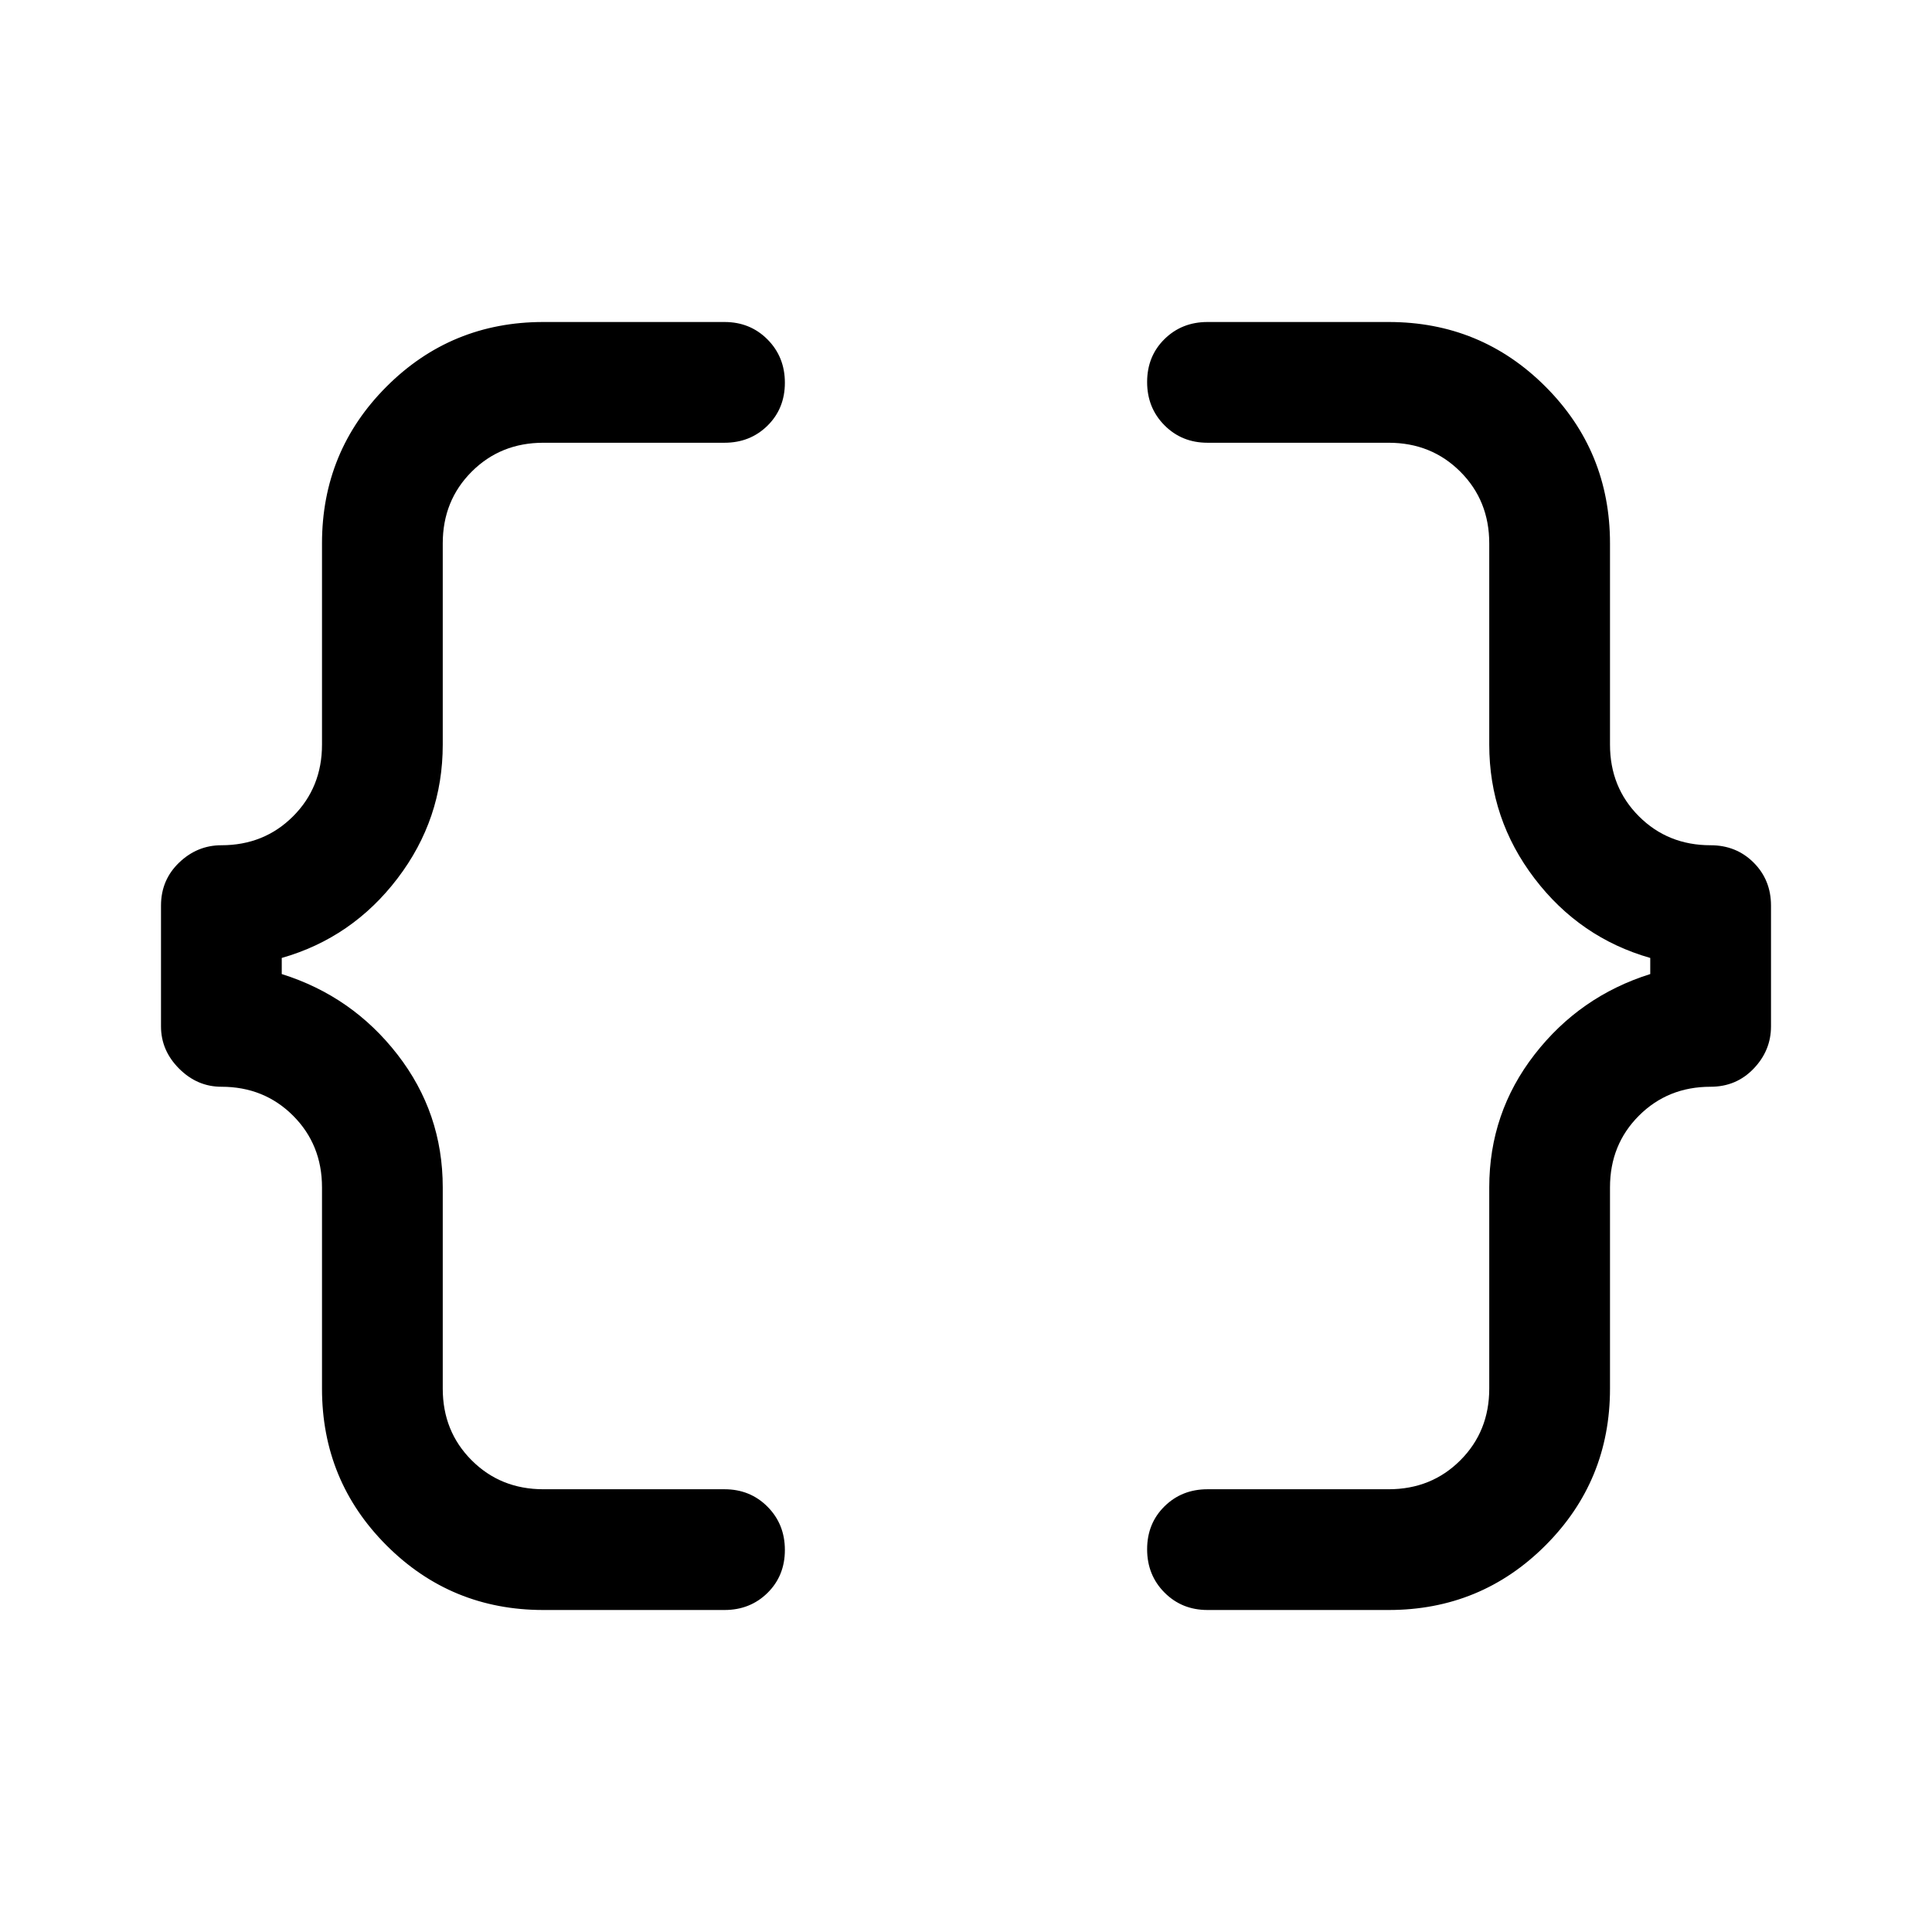
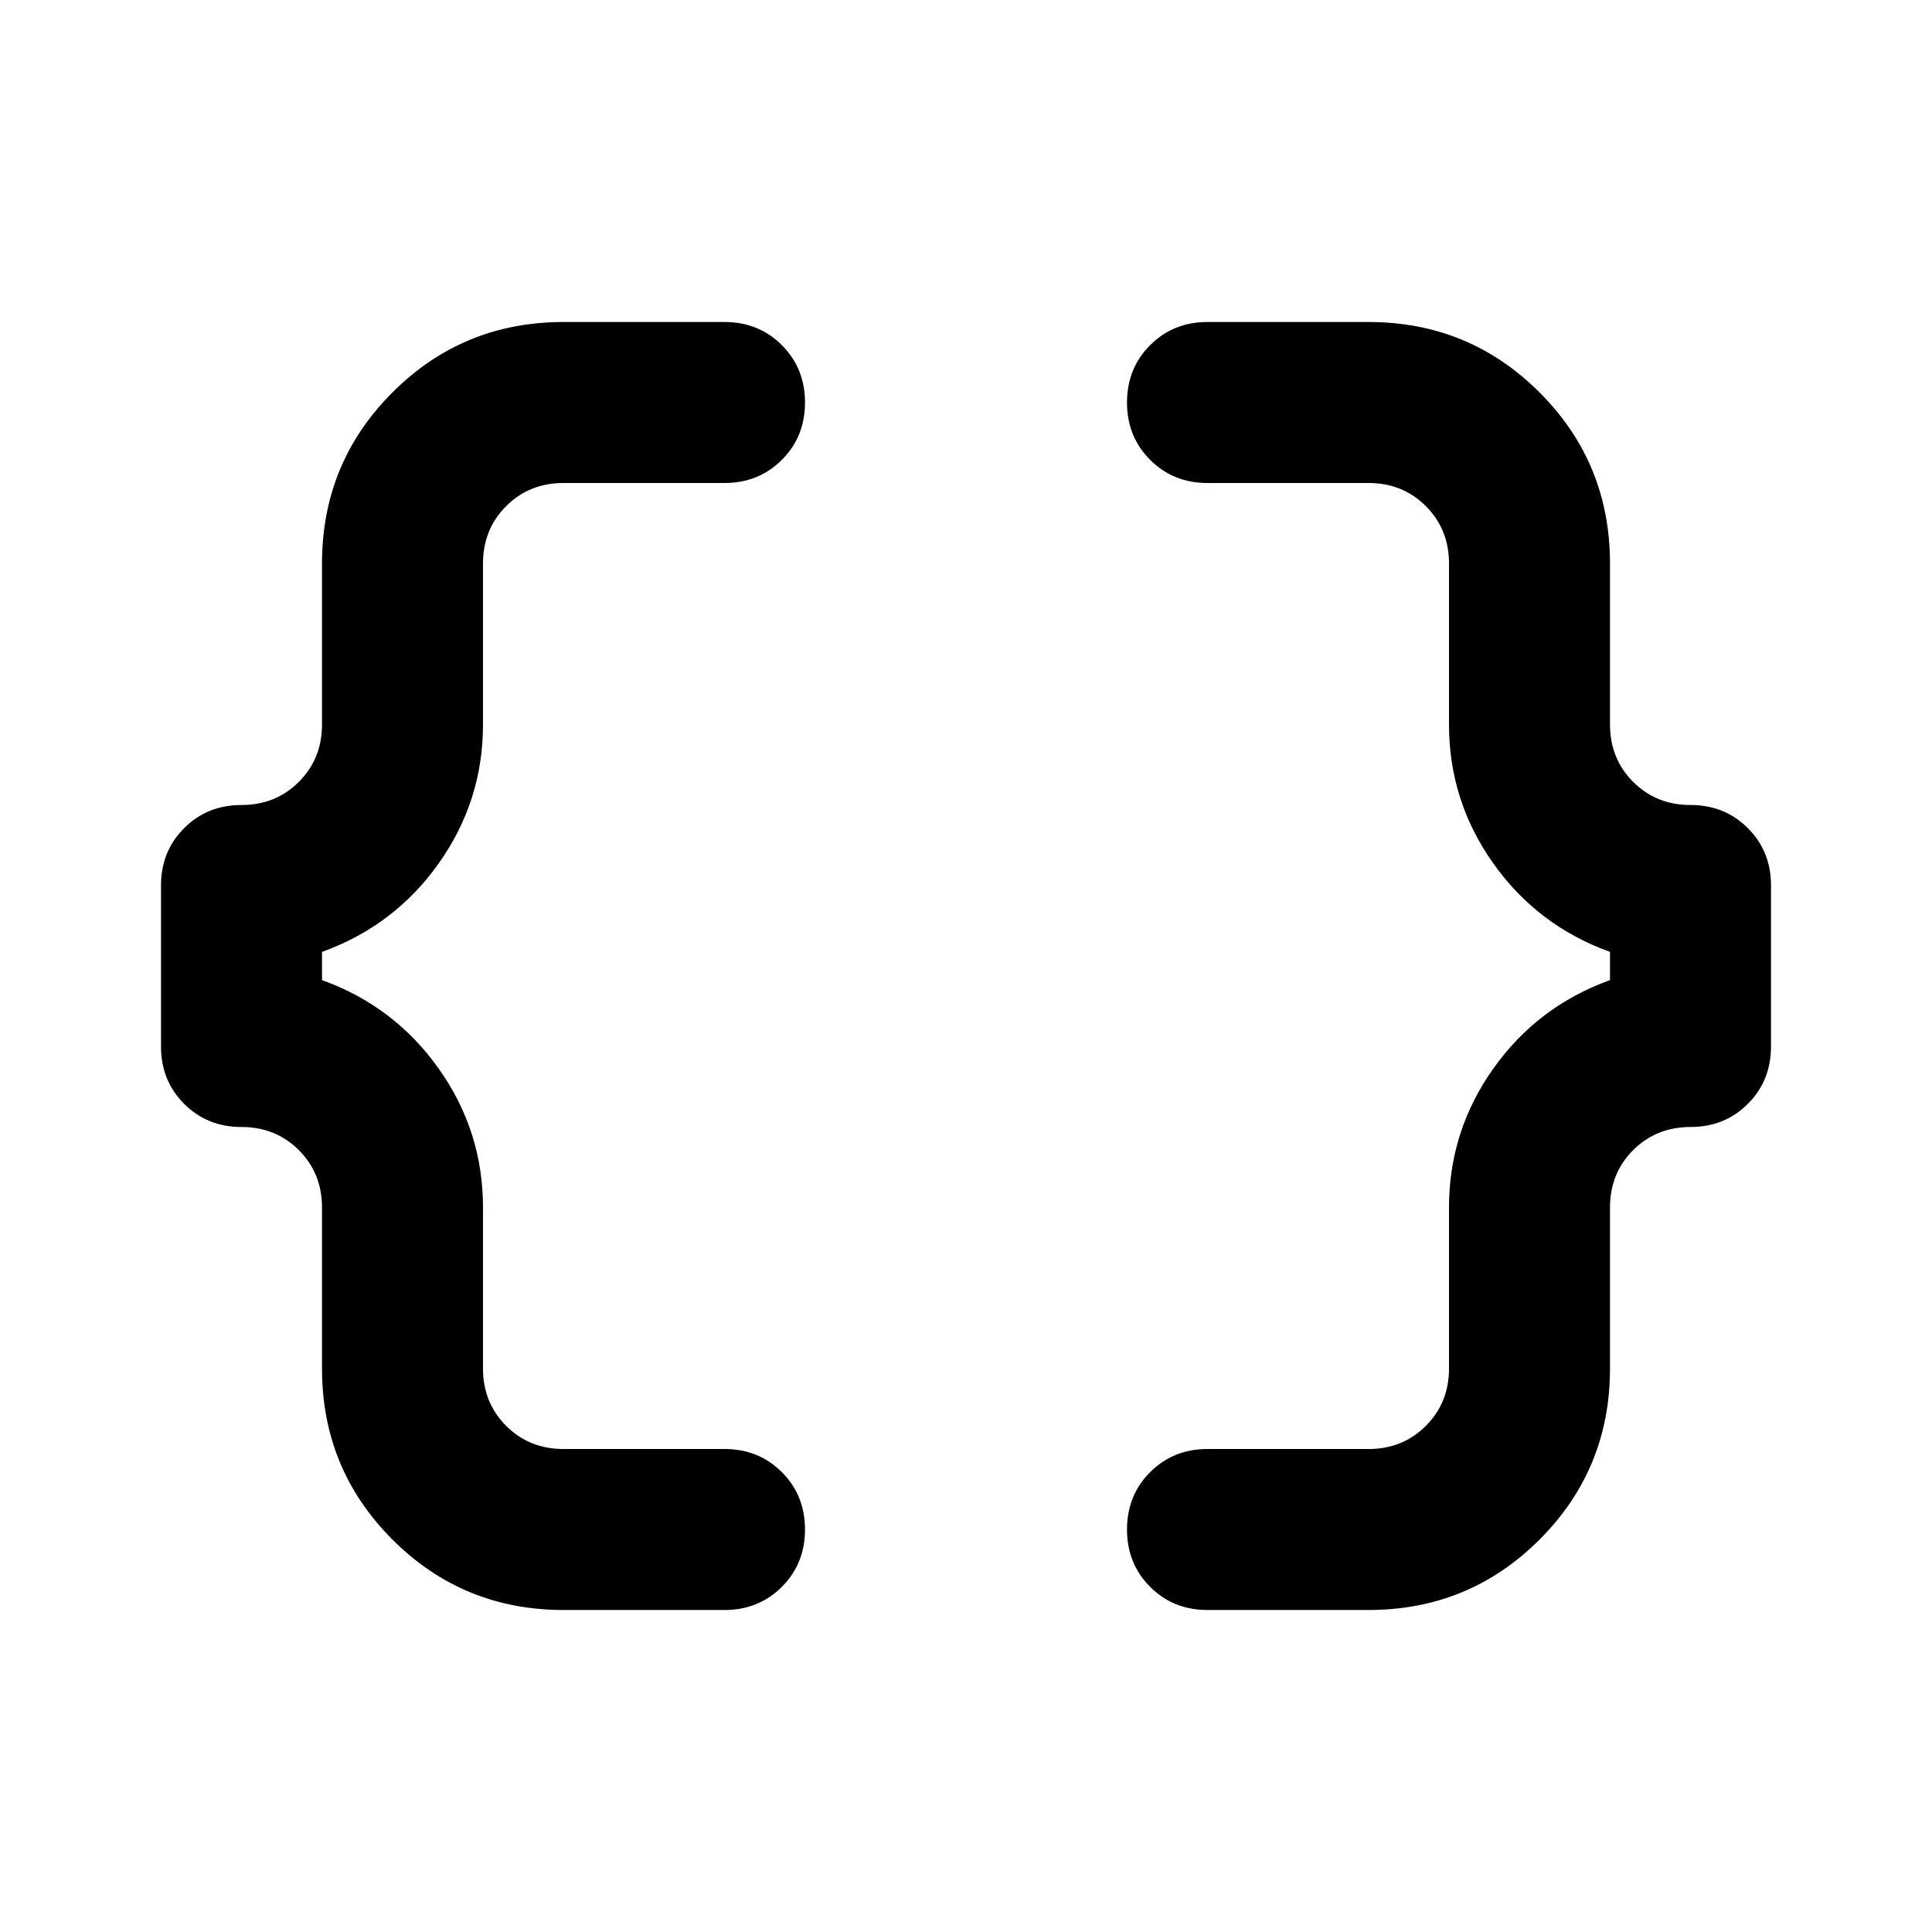
- <svg xmlns="http://www.w3.org/2000/svg" height="48" viewBox="0 96 960 960" width="48">
-   <path d="M600 896q-12.75 0-21.375-8.675-8.625-8.676-8.625-21.5 0-12.825 8.625-21.325T600 836h90q21.25 0 35.625-14.375T740 786V686q0-37 22.5-66t57.5-40v-8q-35-10-57.5-39.5T740 466V366q0-21.25-14.375-35.625T690 316h-90q-12.75 0-21.375-8.675-8.625-8.676-8.625-21.5 0-12.825 8.625-21.325T600 256h90q45.833 0 77.917 32.083Q800 320.167 800 366v100q0 21.25 14.375 35.625T850 516q12.75 0 21.375 8.625T880 546v60q0 12-8.625 21T850 636q-21.25 0-35.625 14.375T800 686v100q0 45.833-32.083 77.917Q735.833 896 690 896h-90Zm-330 0q-45.833 0-77.917-32.083Q160 831.833 160 786V686q0-21.25-14.375-35.625T110 636q-12 0-21-9t-9-21v-60q0-12.75 9-21.375T110 516q21.25 0 35.625-14.375T160 466V366q0-45.833 32.083-77.917Q224.167 256 270 256h90q12.75 0 21.375 8.675 8.625 8.676 8.625 21.5 0 12.825-8.625 21.325T360 316h-90q-21.25 0-35.625 14.375T220 366v100q0 37-22.5 66.5T140 572v8q35 11 57.5 40t22.5 66v100q0 21.25 14.375 35.625T270 836h90q12.75 0 21.375 8.675 8.625 8.676 8.625 21.5 0 12.825-8.625 21.325T360 896h-90Z" />
+ <svg xmlns="http://www.w3.org/2000/svg" height="24" viewBox="0 -960 960 960" width="24">
+   <path d="M600-160q-17 0-28.5-11.5T560-200q0-17 11.5-28.5T600-240h80q17 0 28.5-11.5T720-280v-80q0-38 22-69t58-44v-14q-36-13-58-44t-22-69v-80q0-17-11.5-28.5T680-720h-80q-17 0-28.5-11.5T560-760q0-17 11.5-28.5T600-800h80q50 0 85 35t35 85v80q0 17 11.5 28.5T840-560t28.5 11.5Q880-537 880-520v80q0 17-11.5 28.5T840-400t-28.5 11.5Q800-377 800-360v80q0 50-35 85t-85 35h-80Zm-320 0q-50 0-85-35t-35-85v-80q0-17-11.5-28.5T120-400t-28.5-11.5Q80-423 80-440v-80q0-17 11.5-28.5T120-560t28.5-11.5Q160-583 160-600v-80q0-50 35-85t85-35h80q17 0 28.5 11.5T400-760q0 17-11.5 28.5T360-720h-80q-17 0-28.5 11.5T240-680v80q0 38-22 69t-58 44v14q36 13 58 44t22 69v80q0 17 11.5 28.5T280-240h80q17 0 28.5 11.5T400-200q0 17-11.5 28.5T360-160h-80Z" />
</svg>
